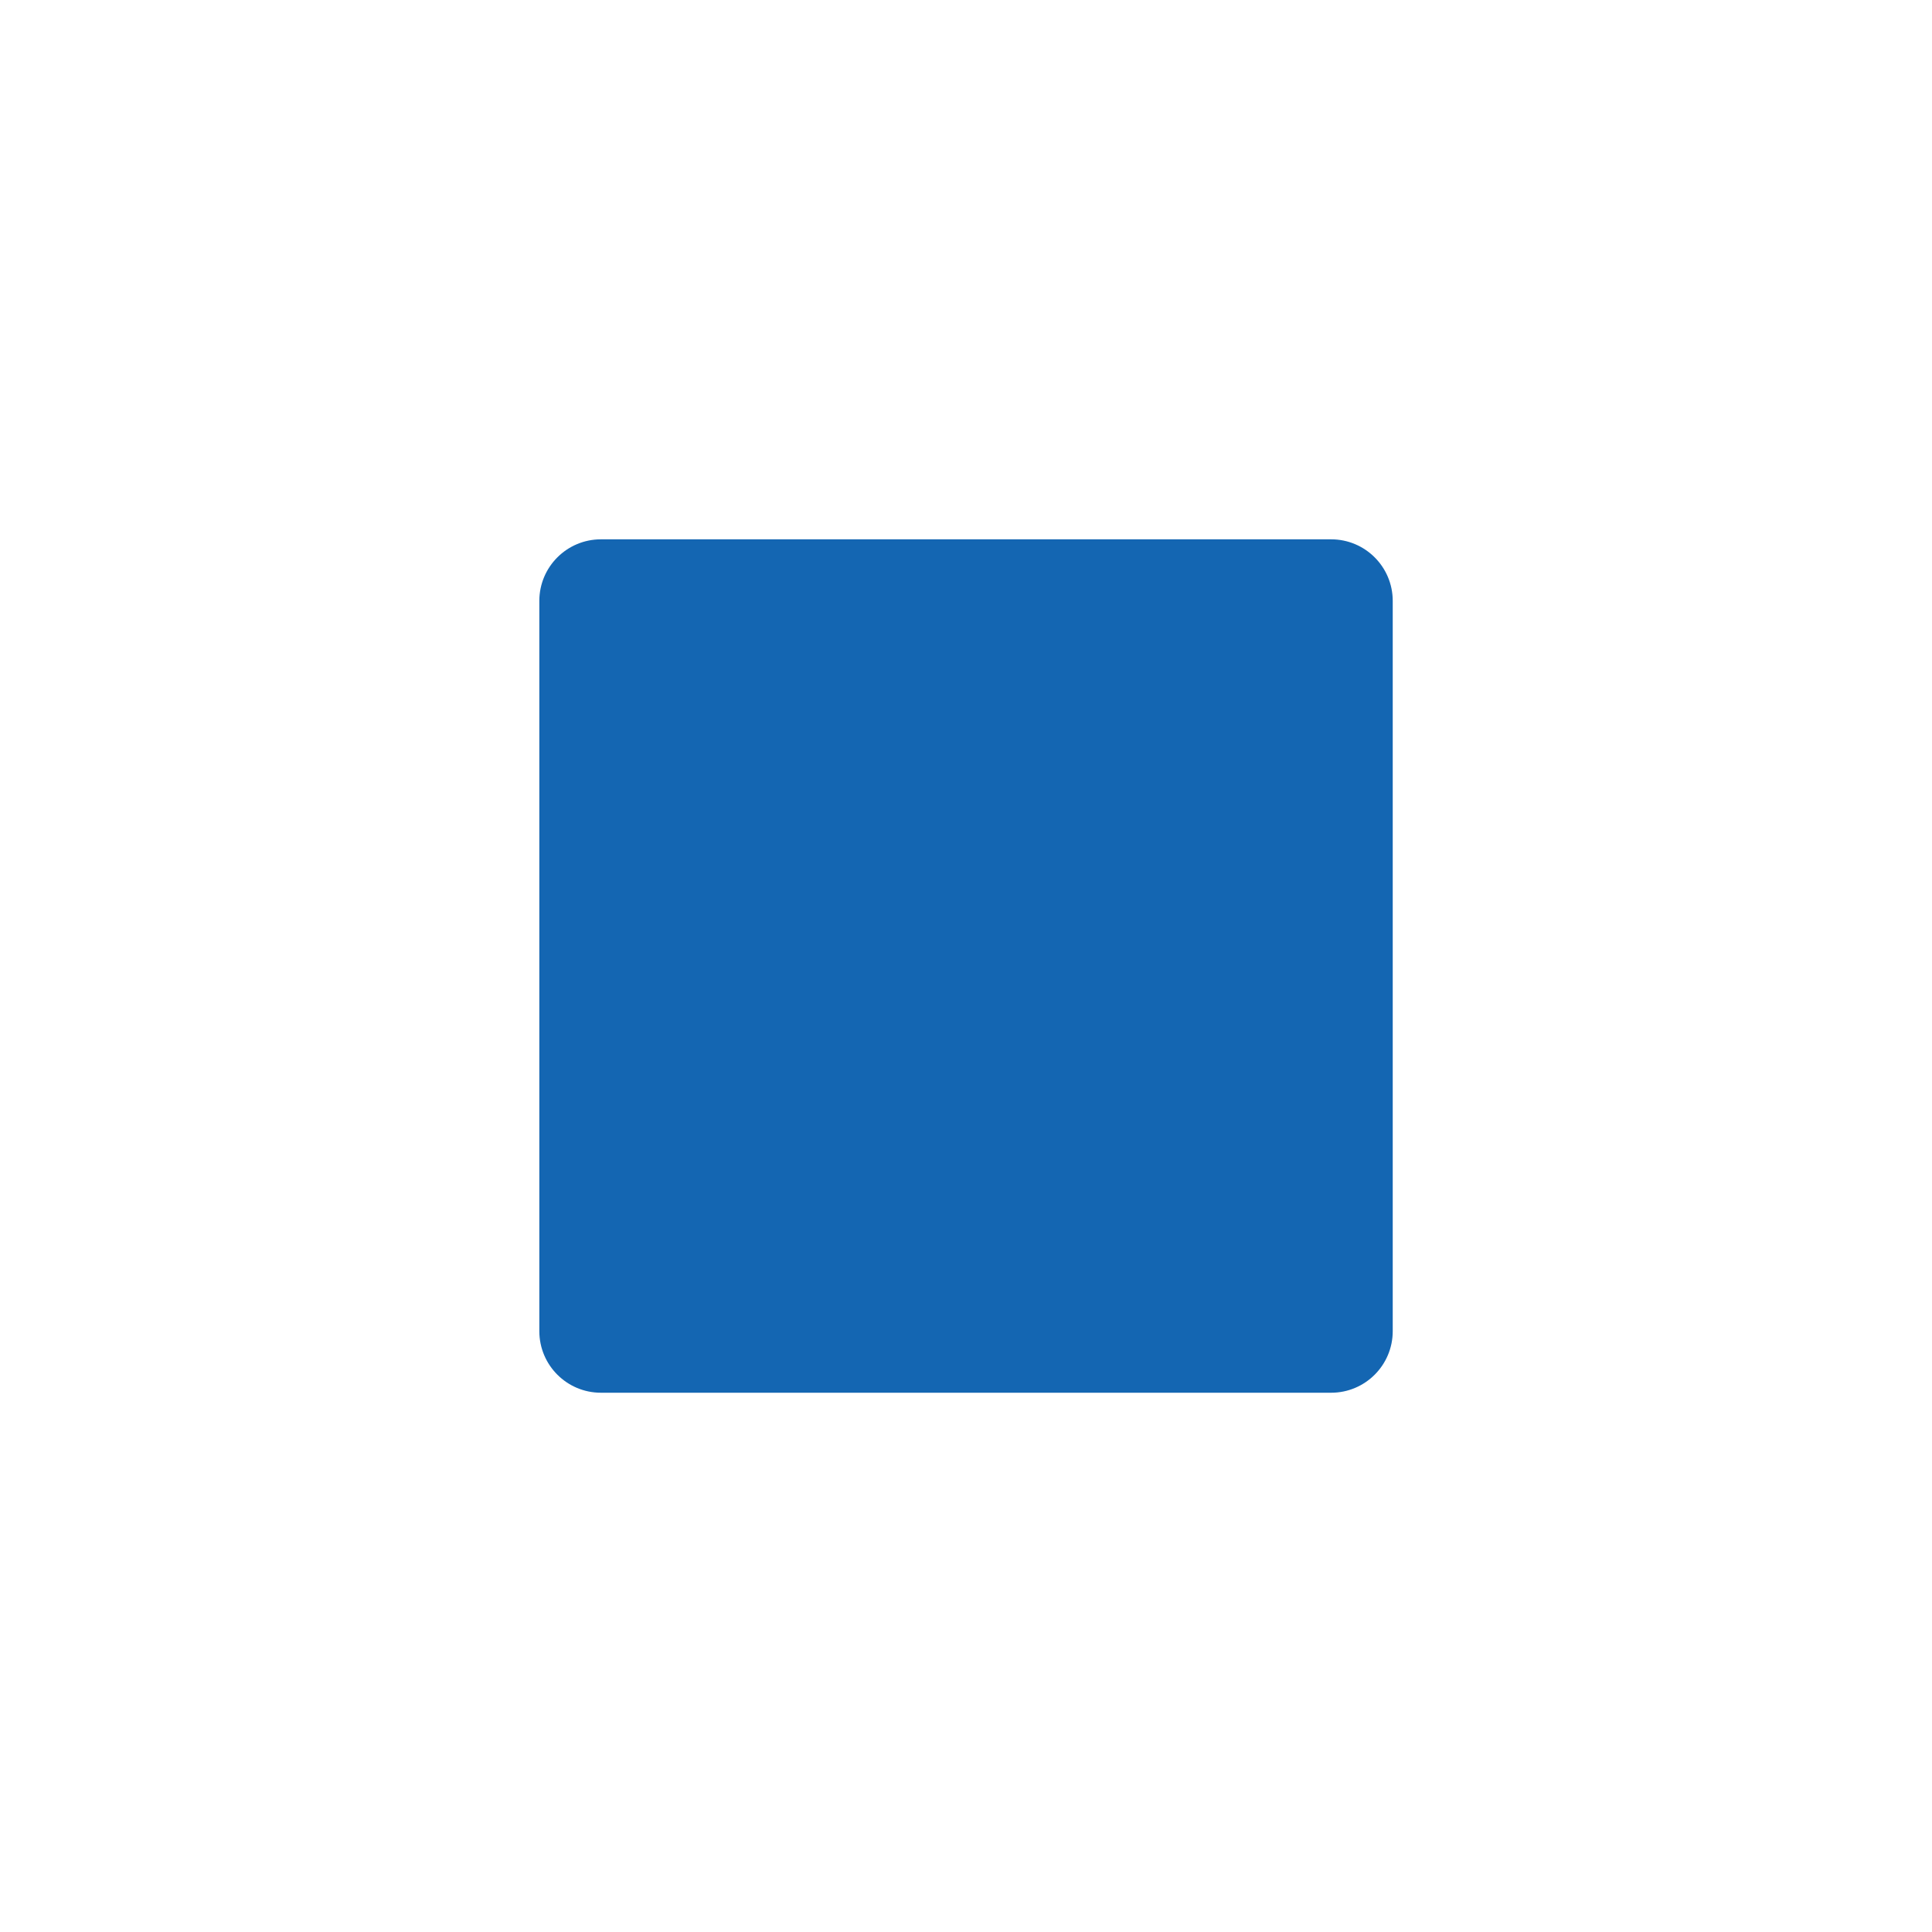
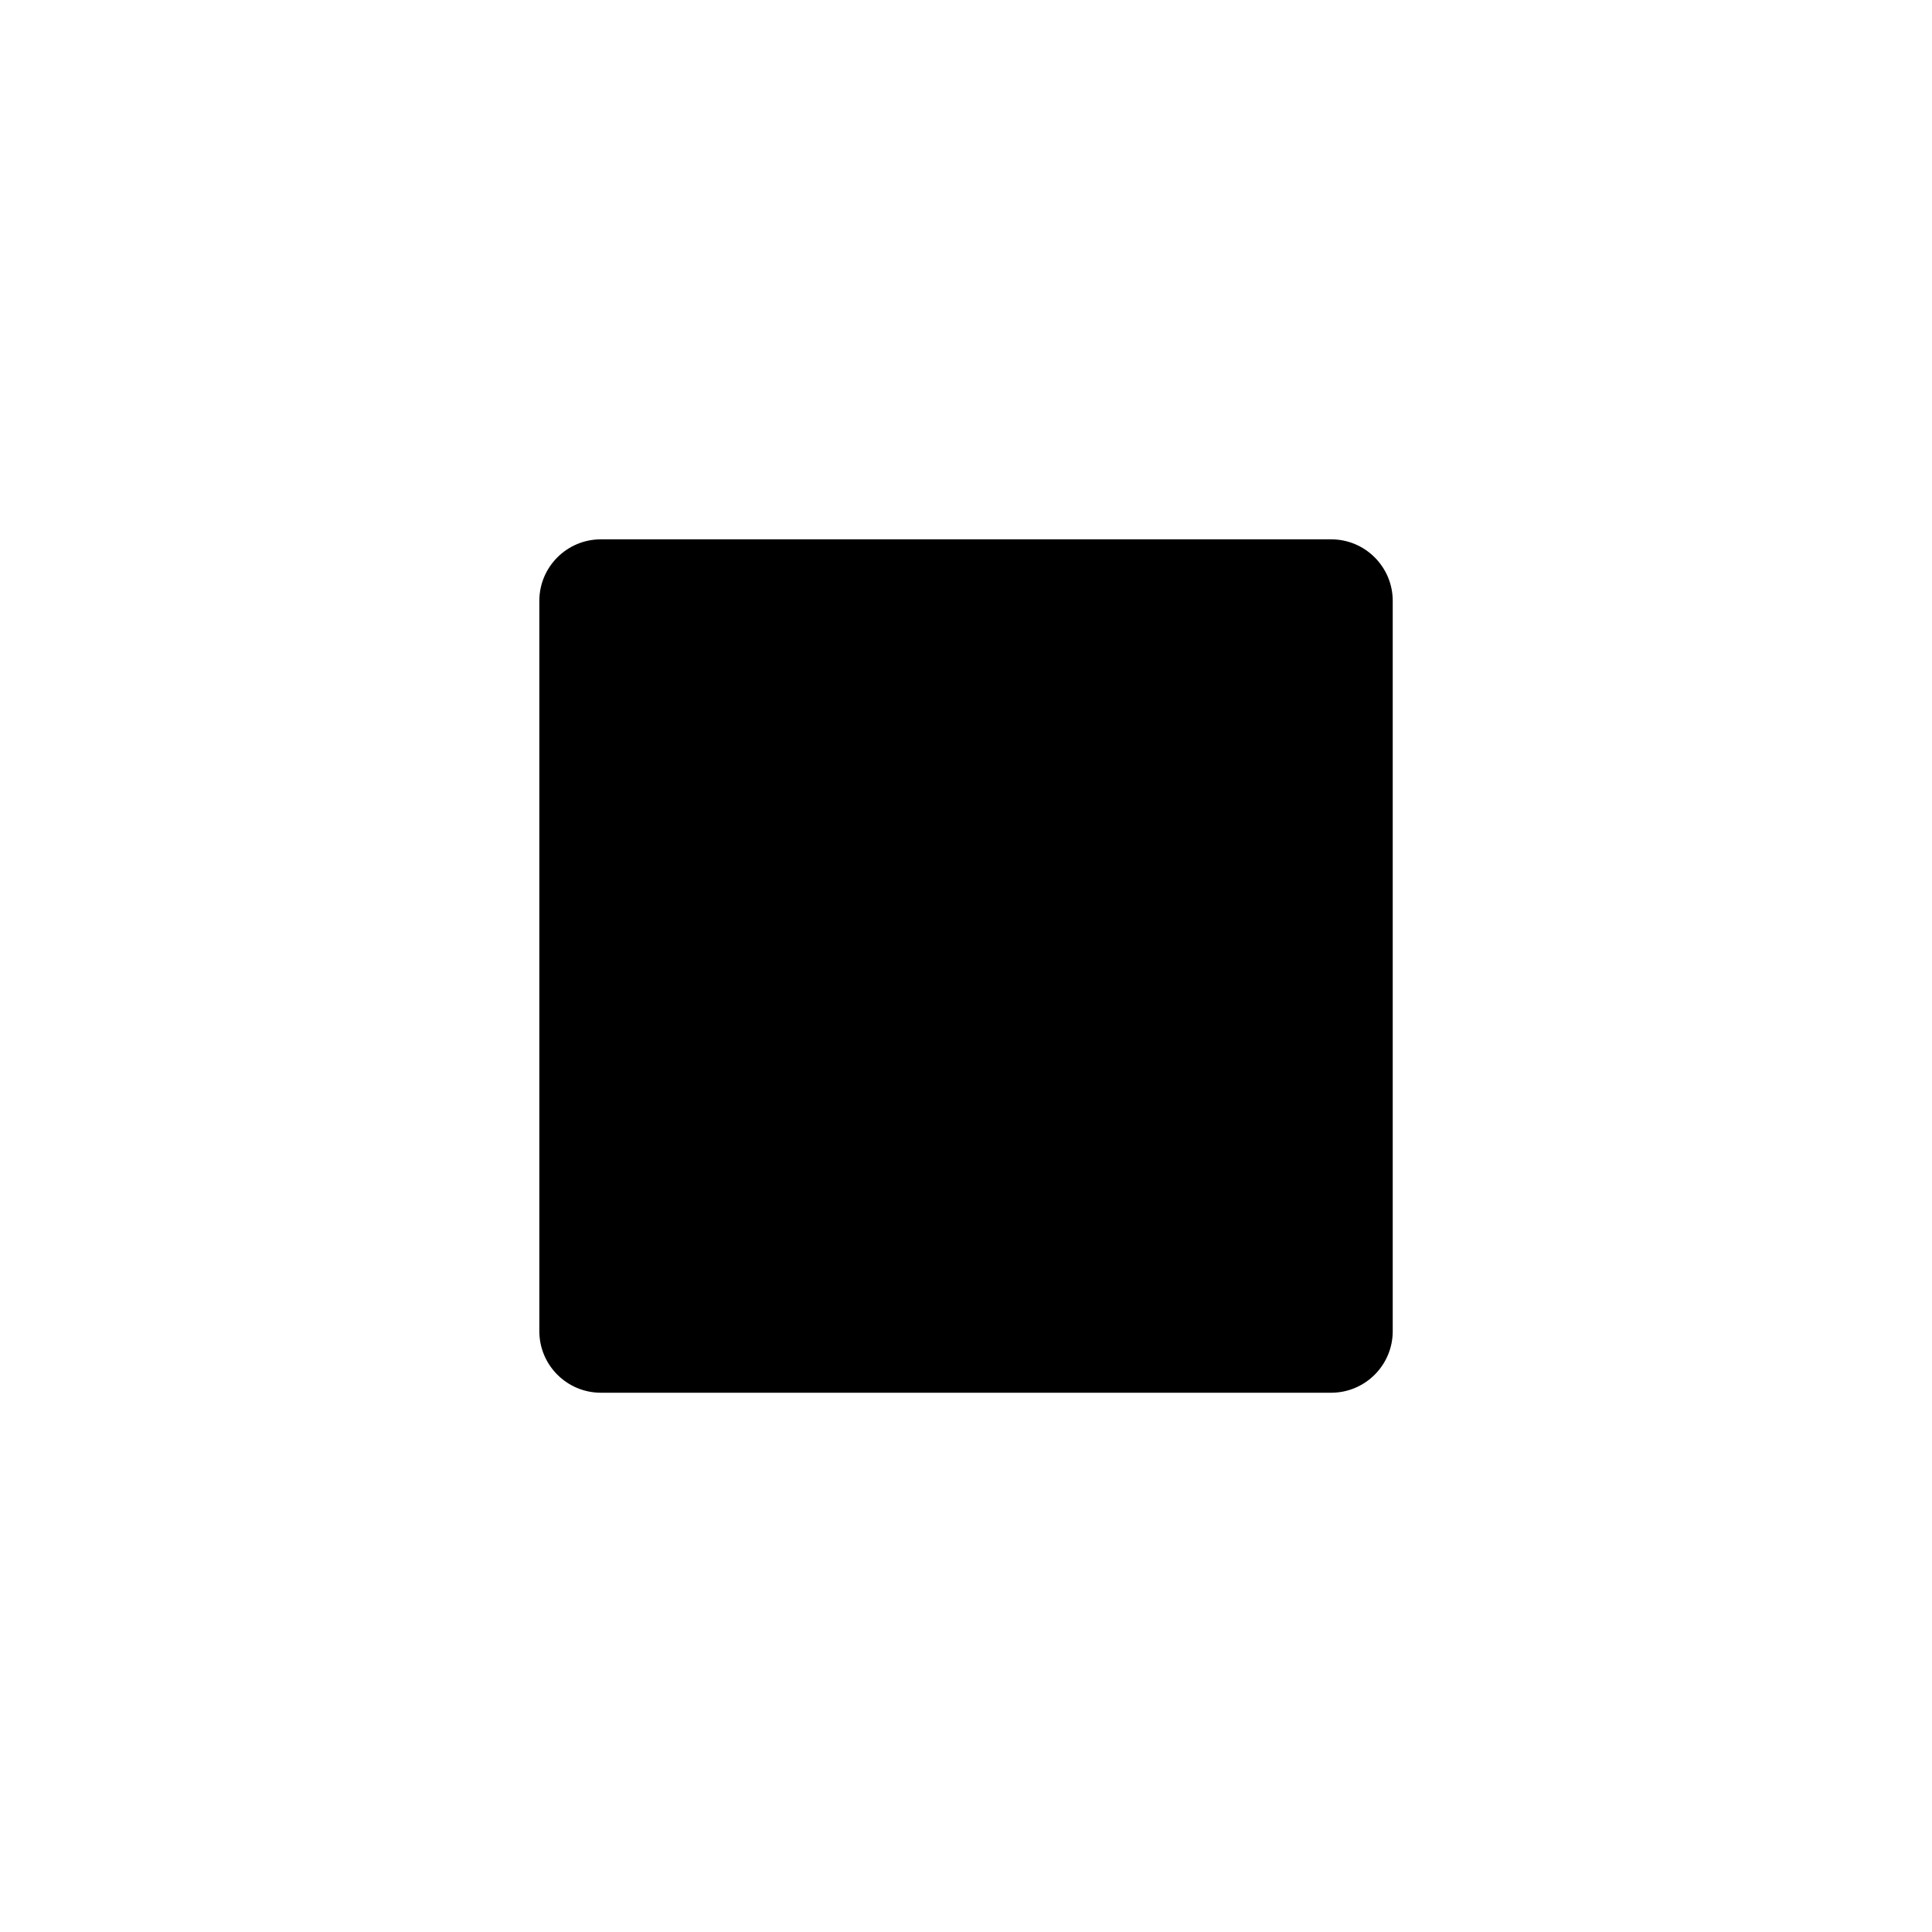
<svg xmlns="http://www.w3.org/2000/svg" viewBox="0 0 32 32" height="32" width="32" version="1.1" id="svg4">
  <defs id="defs4" />
-   <rect style="fill:#1466b2;fill-opacity:1;stroke:none;stroke-width:0.145;stroke-linecap:round;stroke-linejoin:round;paint-order:stroke markers fill" id="rect1" width="14.135" height="14.135" x="8.933" y="8.933" ry="1.02" />
+   <rect style="fill:#000000;fill-opacity:1;stroke:none;stroke-width:0.145;stroke-linecap:round;stroke-linejoin:round;paint-order:stroke markers fill" id="rect1" width="14.135" height="14.135" x="8.933" y="8.933" ry="1.02" />
</svg>
